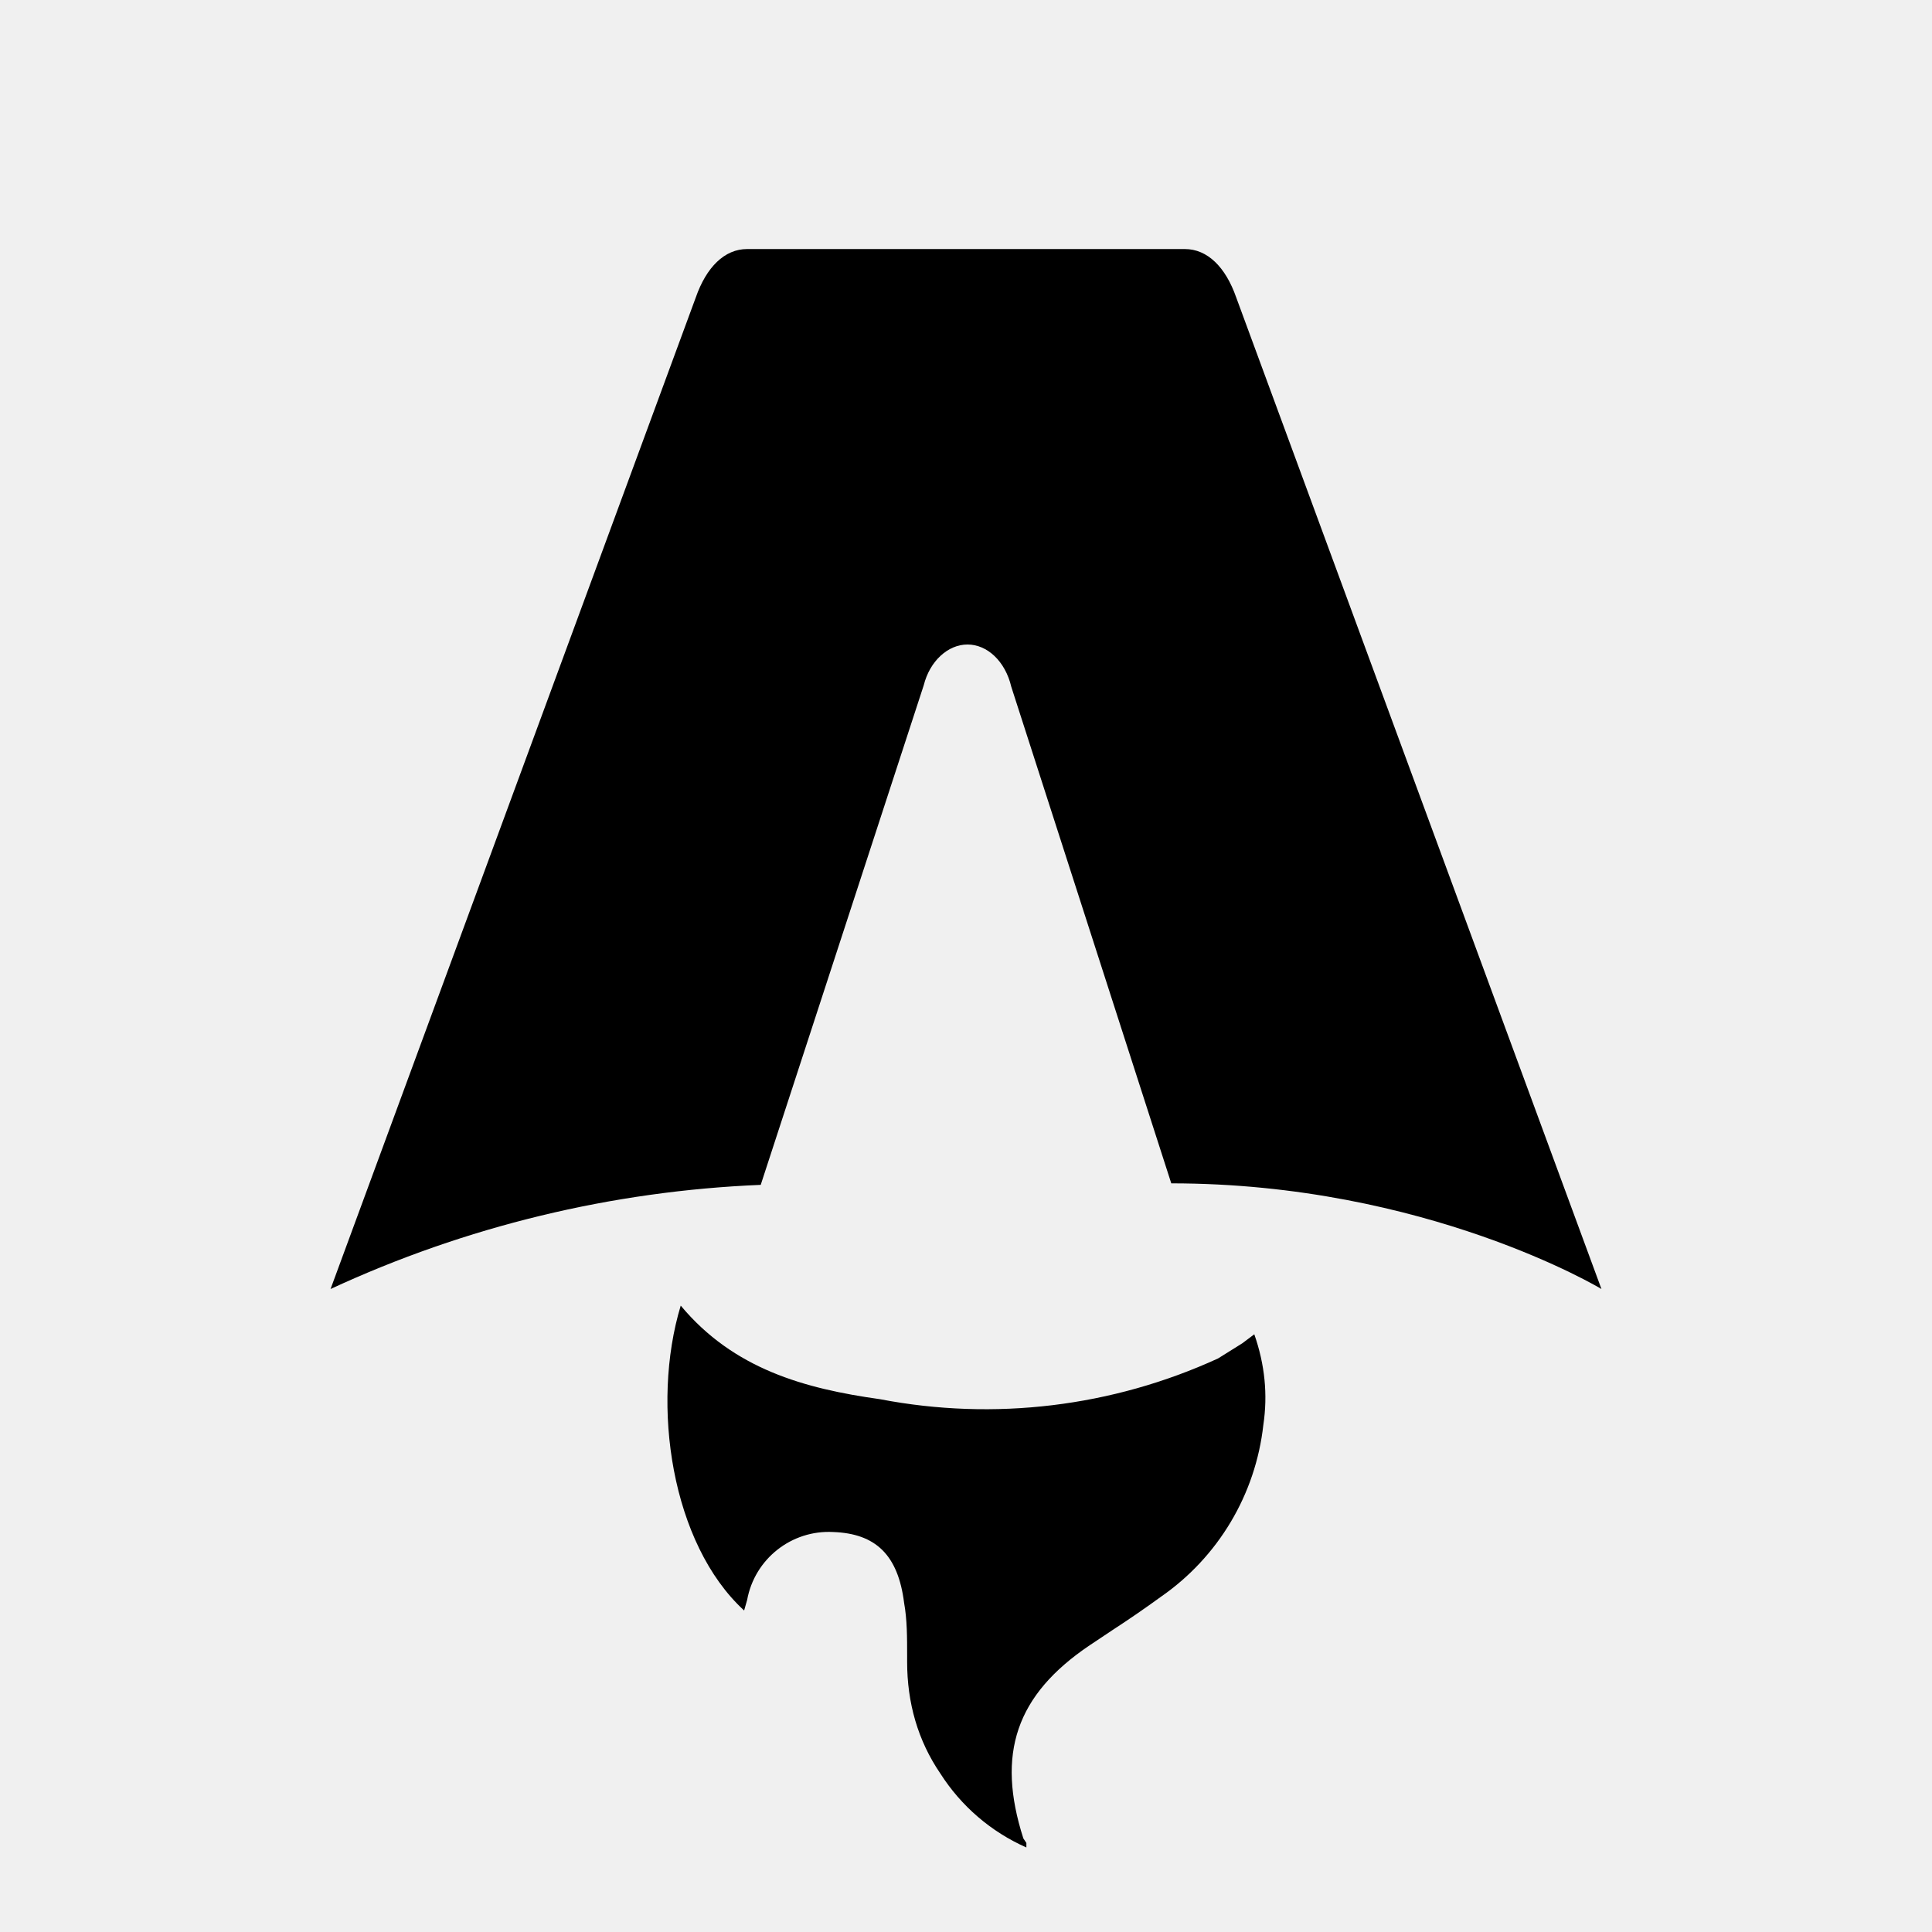
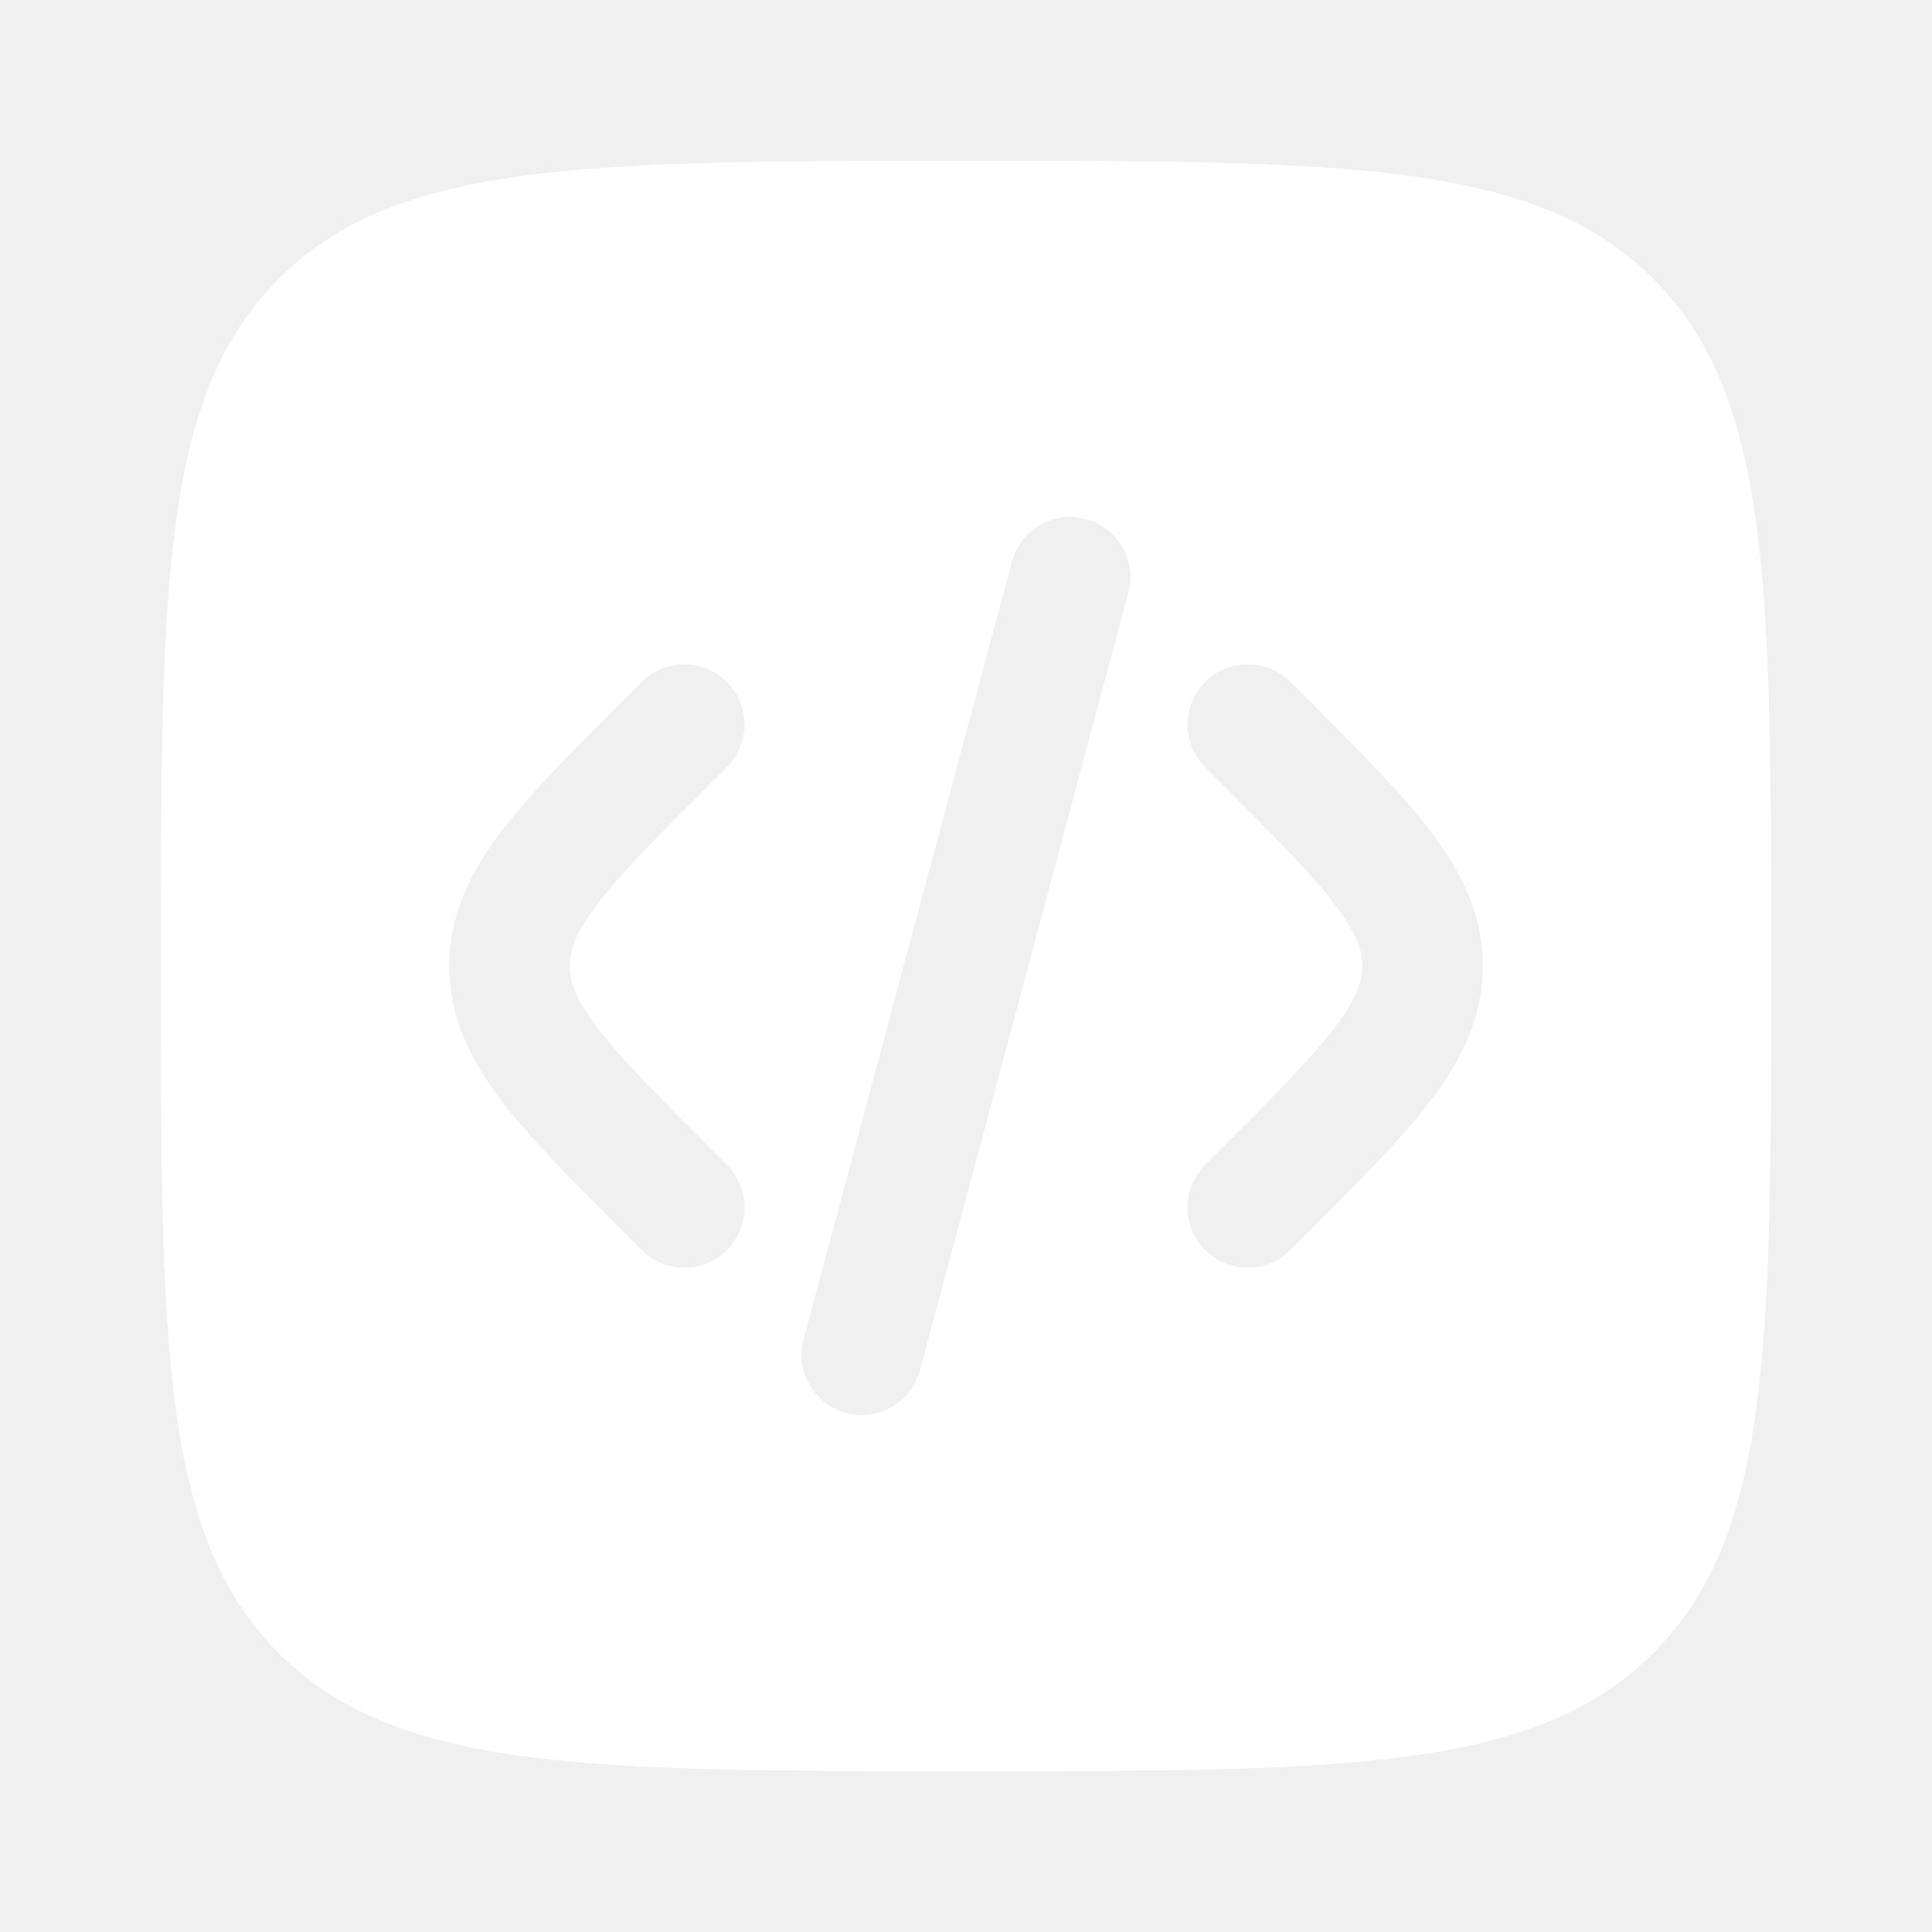
- <svg xmlns="http://www.w3.org/2000/svg" fill="none" viewBox="0 0 128 128">
-   <path d="M50.4 78.5a75.1 75.1 0 0 0-28.5 6.9l24.2-65.7c.7-2 1.9-3.2 3.4-3.2h29c1.5 0 2.7 1.2 3.4 3.2l24.2 65.7s-11.6-7-28.5-7L67 45.5c-.4-1.7-1.6-2.8-2.9-2.8-1.3 0-2.5 1.1-2.9 2.7L50.4 78.5Zm-1.1 28.2Zm-4.2-20.2c-2 6.6-.6 15.8 4.2 20.2a17.5 17.5 0 0 1 .2-.7 5.5 5.5 0 0 1 5.7-4.5c2.8.1 4.3 1.5 4.7 4.7.2 1.1.2 2.3.2 3.5v.4c0 2.7.7 5.2 2.2 7.4a13 13 0 0 0 5.7 4.9v-.3l-.2-.3c-1.8-5.6-.5-9.5 4.4-12.8l1.5-1a73 73 0 0 0 3.2-2.2 16 16 0 0 0 6.8-11.4c.3-2 .1-4-.6-6l-.8.6-1.6 1a37 37 0 0 1-22.4 2.7c-5-.7-9.7-2-13.2-6.2Z" />
-   <style>
-         path { fill: #000; }
-         @media (prefers-color-scheme: dark) {
-             path { fill: #FFF; }
-         }
-     </style>
+ <svg xmlns="http://www.w3.org/2000/svg" width="256px" height="256px" viewBox="0 0 24.00 24.00" fill="none">
+   <g id="SVGRepo_bgCarrier" stroke-width="0" />
+   <g id="SVGRepo_tracerCarrier" stroke-linecap="round" stroke-linejoin="round" stroke="#00000" stroke-width="0.528">
+     <path fill-rule="evenodd" clip-rule="evenodd" d="M3.464 3.464C2 4.929 2 7.286 2 12C2 16.714 2 19.071 3.464 20.535C4.929 22 7.286 22 12 22C16.714 22 19.071 22 20.535 20.535C22 19.071 22 16.714 22 12C22 7.286 22 4.929 20.535 3.464C19.071 2 16.714 2 12 2C7.286 2 4.929 2 3.464 3.464ZM13.488 6.446C13.888 6.553 14.126 6.964 14.018 7.364L11.43 17.024C11.323 17.424 10.912 17.661 10.512 17.554C10.111 17.447 9.874 17.036 9.981 16.636L12.569 6.976C12.677 6.576 13.088 6.339 13.488 6.446ZM14.97 8.47C15.263 8.177 15.737 8.177 16.03 8.47L16.239 8.678C16.874 9.313 17.404 9.843 17.768 10.32C18.152 10.824 18.422 11.356 18.422 12C18.422 12.644 18.152 13.176 17.768 13.68C17.404 14.157 16.874 14.687 16.239 15.322L16.03 15.53C15.737 15.823 15.263 15.823 14.97 15.53C14.677 15.237 14.677 14.763 14.97 14.47L15.141 14.298C15.823 13.616 16.28 13.157 16.575 12.77C16.858 12.4 16.922 12.184 16.922 12C16.922 11.816 16.858 11.6 16.575 11.23C16.28 10.843 15.823 10.384 15.141 9.702L14.97 9.53C14.677 9.237 14.677 8.763 14.97 8.47ZM7.97 8.47C8.263 8.177 8.738 8.177 9.031 8.47C9.323 8.763 9.323 9.237 9.031 9.53L8.859 9.702C8.177 10.384 7.721 10.843 7.425 11.23C7.142 11.6 7.079 11.816 7.079 12C7.079 12.184 7.142 12.4 7.425 12.77C7.721 13.157 8.177 13.616 8.859 14.298L9.031 14.47C9.323 14.763 9.323 15.237 9.031 15.53C8.738 15.823 8.263 15.823 7.97 15.53L7.762 15.322C7.126 14.687 6.596 14.157 6.232 13.68C5.848 13.176 5.579 12.644 5.579 12C5.579 11.356 5.848 10.824 6.232 10.32C6.596 9.843 7.126 9.313 7.762 8.678L7.97 8.47Z" fill="#ffffff" />
+   </g>
+   <g id="SVGRepo_iconCarrier">
+     <path fill-rule="evenodd" clip-rule="evenodd" d="M3.464 3.464C2 4.929 2 7.286 2 12C2 16.714 2 19.071 3.464 20.535C4.929 22 7.286 22 12 22C16.714 22 19.071 22 20.535 20.535C22 19.071 22 16.714 22 12C22 7.286 22 4.929 20.535 3.464C19.071 2 16.714 2 12 2C7.286 2 4.929 2 3.464 3.464ZM13.488 6.446C13.888 6.553 14.126 6.964 14.018 7.364L11.43 17.024C11.323 17.424 10.912 17.661 10.512 17.554C10.111 17.447 9.874 17.036 9.981 16.636L12.569 6.976C12.677 6.576 13.088 6.339 13.488 6.446ZM14.97 8.47C15.263 8.177 15.737 8.177 16.03 8.47L16.239 8.678C16.874 9.313 17.404 9.843 17.768 10.32C18.152 10.824 18.422 11.356 18.422 12C18.422 12.644 18.152 13.176 17.768 13.68C17.404 14.157 16.874 14.687 16.239 15.322L16.03 15.53C15.737 15.823 15.263 15.823 14.97 15.53C14.677 15.237 14.677 14.763 14.97 14.47L15.141 14.298C15.823 13.616 16.28 13.157 16.575 12.77C16.858 12.4 16.922 12.184 16.922 12C16.922 11.816 16.858 11.6 16.575 11.23C16.28 10.843 15.823 10.384 15.141 9.702L14.97 9.53C14.677 9.237 14.677 8.763 14.97 8.47ZM7.97 8.47C8.263 8.177 8.738 8.177 9.031 8.47C9.323 8.763 9.323 9.237 9.031 9.53L8.859 9.702C8.177 10.384 7.721 10.843 7.425 11.23C7.142 11.6 7.079 11.816 7.079 12C7.079 12.184 7.142 12.4 7.425 12.77C7.721 13.157 8.177 13.616 8.859 14.298L9.031 14.47C9.323 14.763 9.323 15.237 9.031 15.53C8.738 15.823 8.263 15.823 7.97 15.53L7.762 15.322C7.126 14.687 6.596 14.157 6.232 13.68C5.848 13.176 5.579 12.644 5.579 12C5.579 11.356 5.848 10.824 6.232 10.32C6.596 9.843 7.126 9.313 7.762 8.678L7.97 8.47Z" fill="#ffffff" />
+   </g>
</svg>
